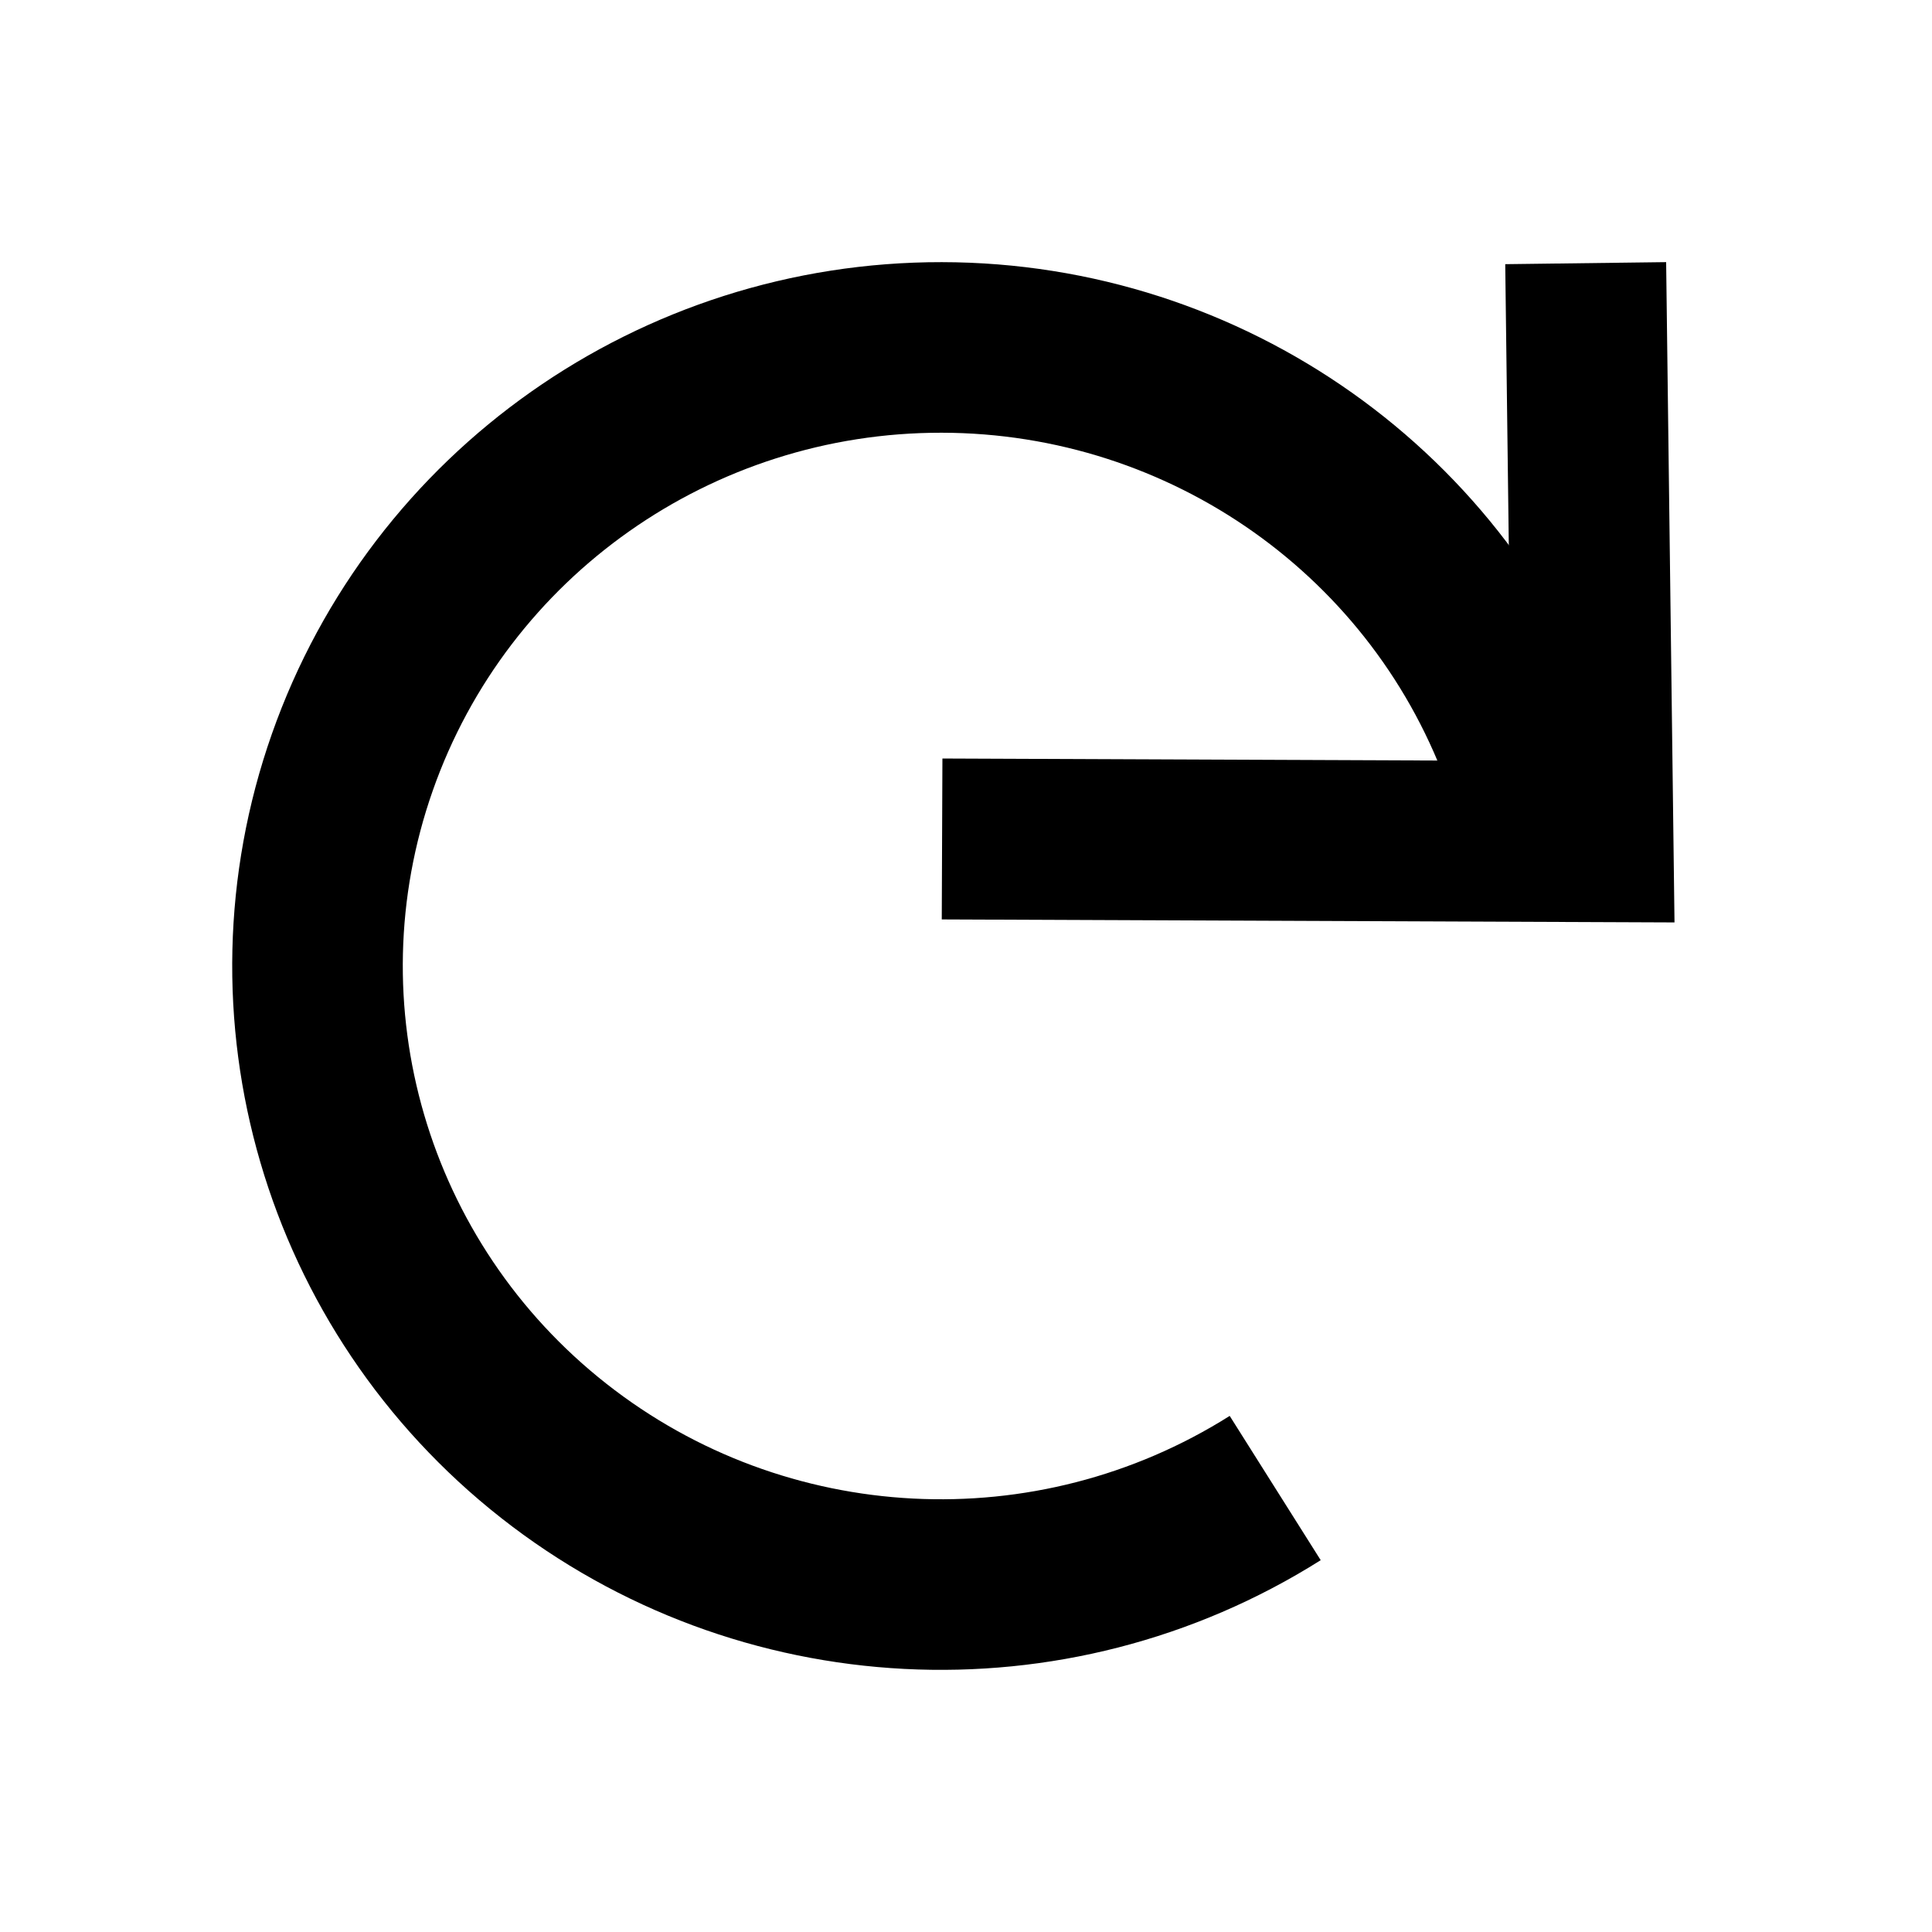
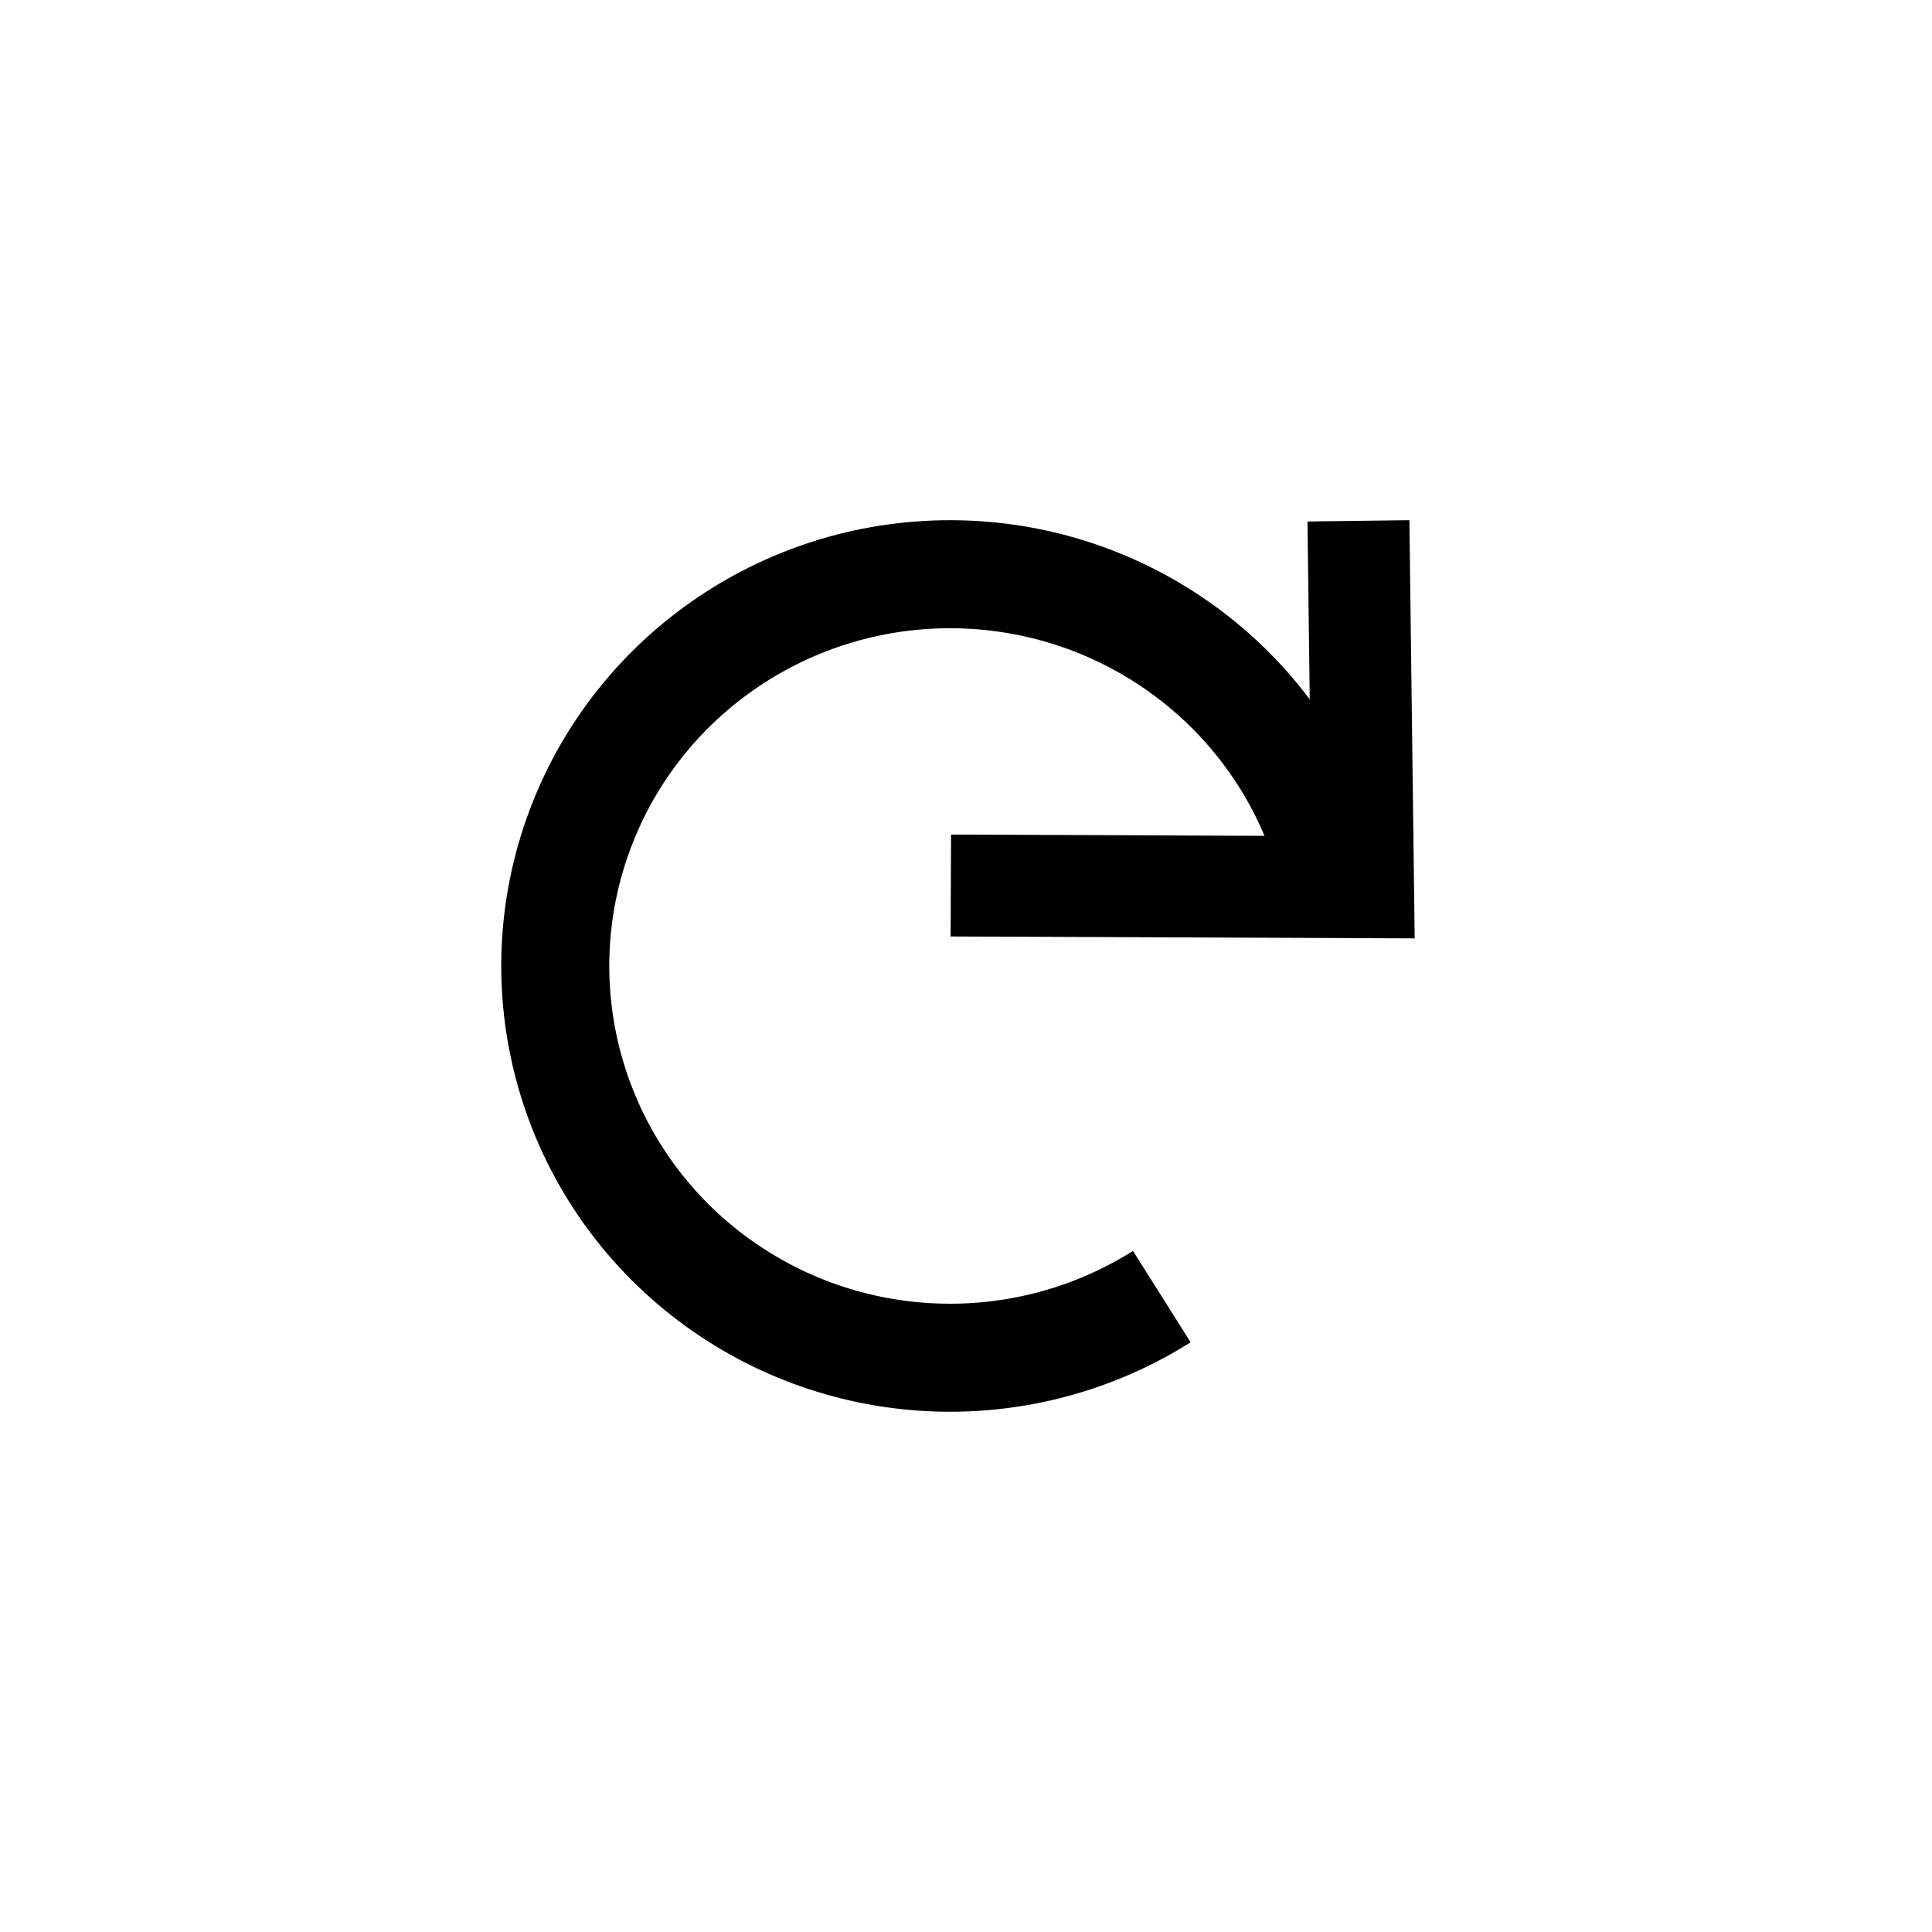
- <svg xmlns="http://www.w3.org/2000/svg" width="800px" height="800px" fill="#000000" version="1.1" viewBox="0 0 24 24">
+ <svg xmlns="http://www.w3.org/2000/svg" width="800px" height="800px" fill="#000000" version="1.1" viewBox="-6.947 -6.947 37.895 37.895">
  <path d="m19.698 3.269 0.091 7.186-8.086-0.033" style="fill:none;stroke-width:1.999;stroke:#000" />
  <path transform="scale(-1,1)" d="m-19.005 9.487a7.743 7.684 0 0 1 7.307-5.171 7.743 7.684 0 0 1 7.321 5.152 7.743 7.684 0 0 1-2.501 8.554 7.743 7.684 0 0 1-8.963 0.463" style="fill:none;stroke-width:2.119;stroke:#000" />
</svg>
